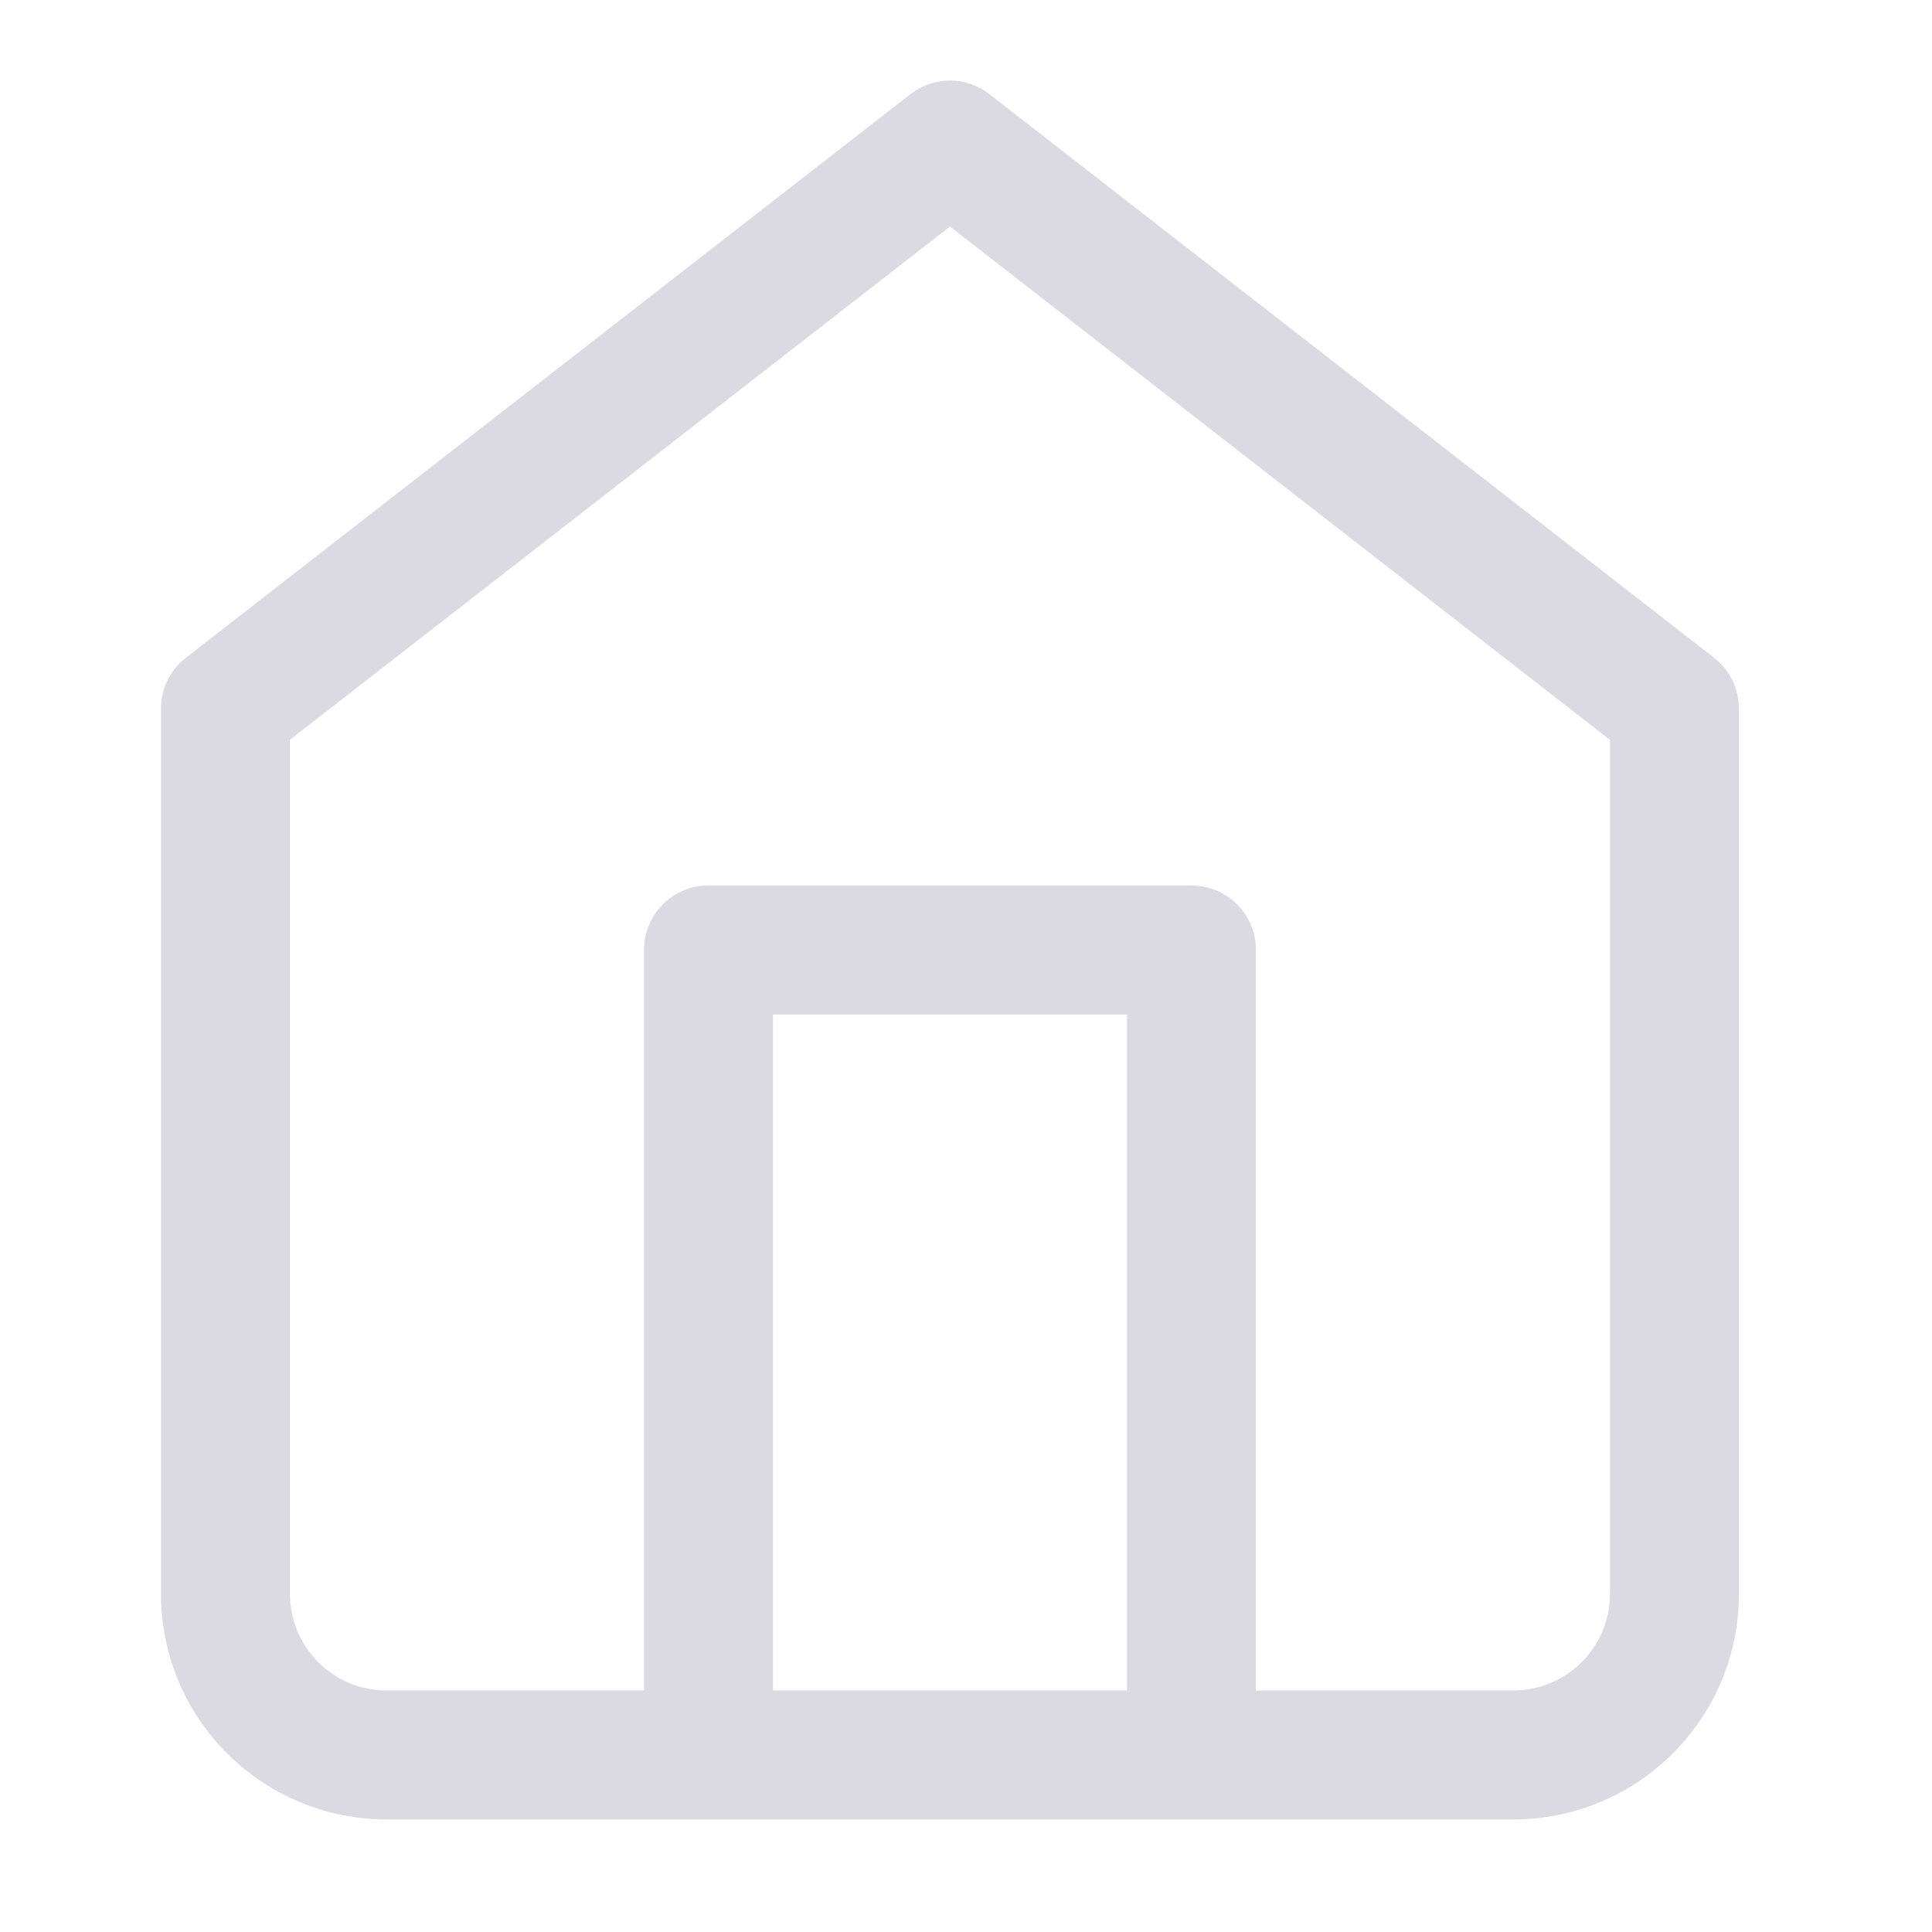
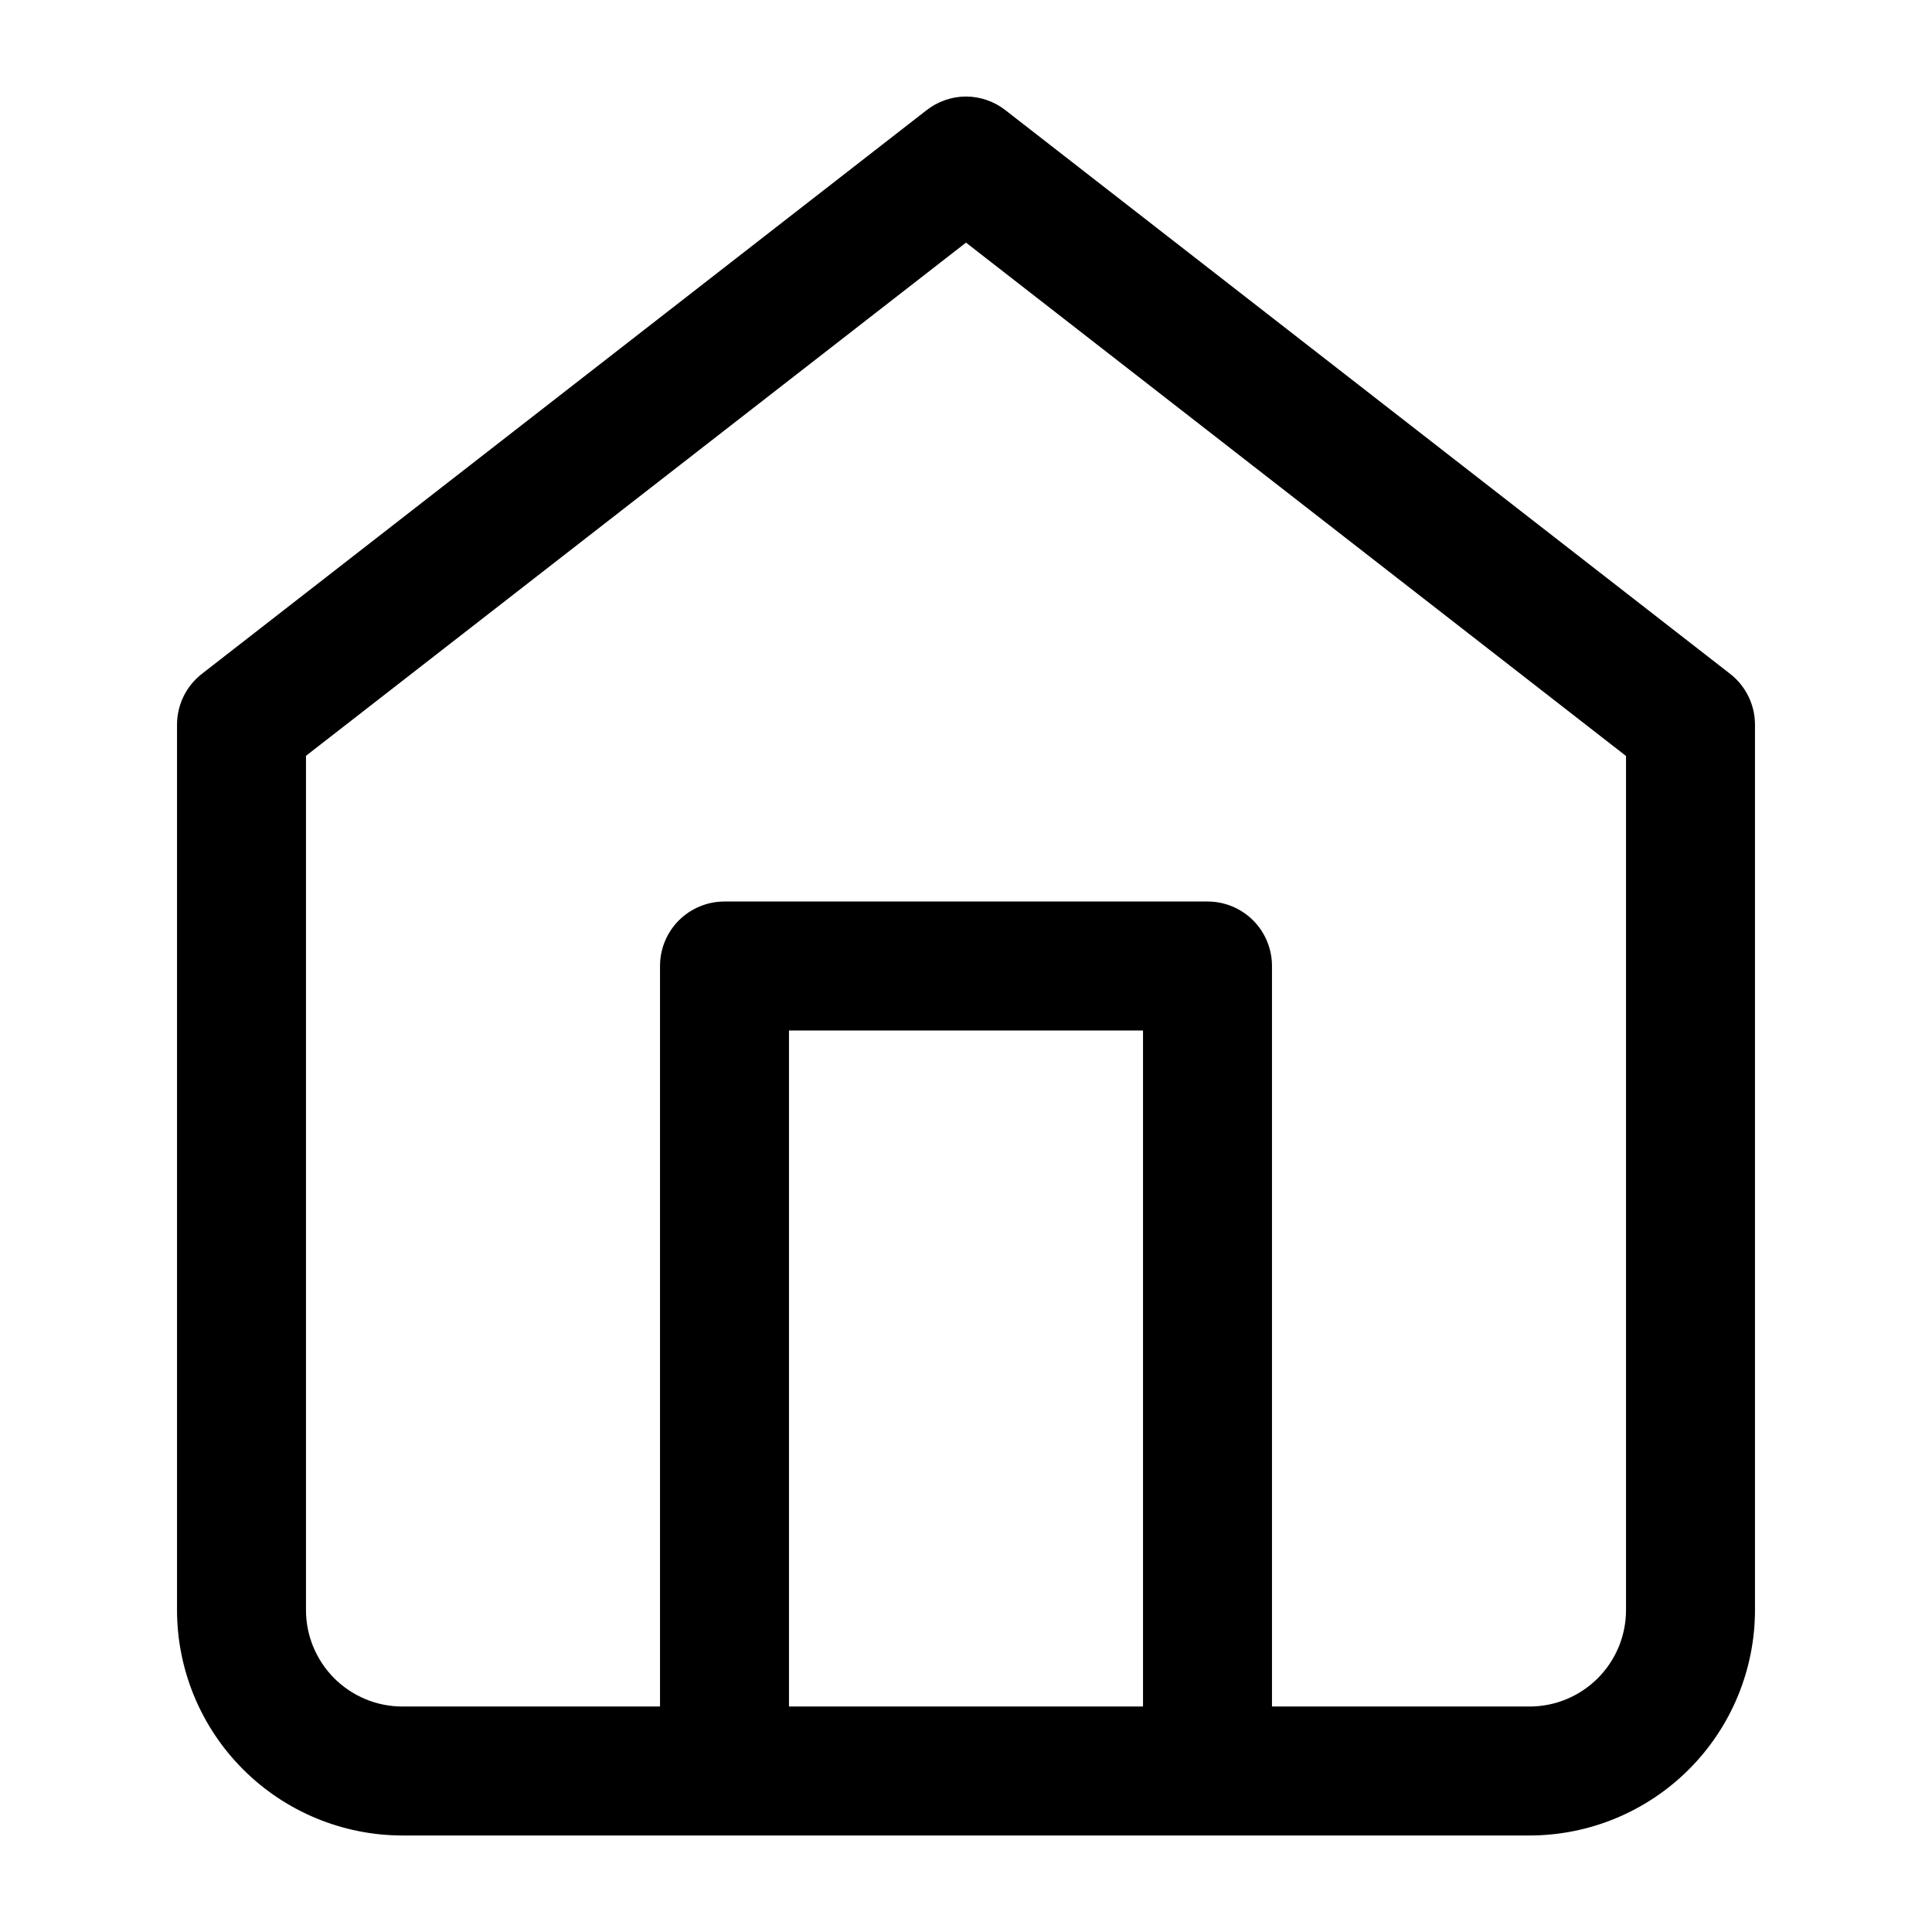
- <svg xmlns="http://www.w3.org/2000/svg" viewBox="0 0 24 24">
-   <path d="M11.803 1C11.624 1 11.451 1.06 11.31 1.17L2.311 8.17C2.214 8.244 2.136 8.34 2.082 8.449C2.028 8.559 2 8.679 2 8.801V19.801C2 20.543 2.295 21.256 2.82 21.781C3.345 22.306 4.059 22.602 4.801 22.602H8.801H14.801H18.801C19.543 22.602 20.256 22.306 20.781 21.781C21.306 21.256 21.602 20.543 21.602 19.801V8.801C21.601 8.679 21.573 8.559 21.519 8.449C21.465 8.34 21.387 8.244 21.291 8.17L12.291 1.17C12.152 1.061 11.98 1.001 11.803 1V1ZM11.801 2.814L20 9.191V19.801C20 20.119 19.874 20.423 19.648 20.648C19.423 20.874 19.119 21 18.801 21H15.602V11.801C15.602 11.696 15.581 11.591 15.541 11.494C15.501 11.397 15.442 11.309 15.367 11.234C15.293 11.16 15.204 11.101 15.107 11.061C15.01 11.021 14.906 11 14.801 11H8.801C8.696 11 8.591 11.021 8.494 11.061C8.397 11.101 8.309 11.16 8.234 11.234C8.16 11.309 8.101 11.397 8.061 11.494C8.021 11.591 8 11.696 8 11.801V21H4.801C4.482 21 4.178 20.874 3.953 20.648C3.728 20.423 3.602 20.119 3.602 19.801V9.189L11.801 2.814ZM9.602 12.602H14V21H9.602V12.602Z" fill="#DBDAE2" />
+ <svg xmlns="http://www.w3.org/2000/svg" viewBox="0 0 24 24" fill="none" version="1.1" id="svg6">
+   <defs id="defs10" />
+   <path id="path2" style="color:#000000;font-style:normal;font-variant:normal;font-weight:normal;font-stretch:normal;font-size:medium;line-height:normal;font-family:sans-serif;font-variant-ligatures:normal;font-variant-position:normal;font-variant-caps:normal;font-variant-numeric:normal;font-variant-alternates:normal;font-variant-east-asian:normal;font-feature-settings:normal;font-variation-settings:normal;text-indent:0;text-align:start;text-decoration:none;text-decoration-line:none;text-decoration-style:solid;text-decoration-color:#000000;letter-spacing:normal;word-spacing:normal;text-transform:none;writing-mode:lr-tb;direction:ltr;text-orientation:mixed;dominant-baseline:auto;baseline-shift:baseline;text-anchor:start;white-space:normal;shape-padding:0;shape-margin:0;inline-size:0;clip-rule:nonzero;display:inline;overflow:visible;visibility:visible;isolation:auto;mix-blend-mode:normal;color-interpolation:sRGB;color-interpolation-filters:linearRGB;solid-color:#000000;solid-opacity:1;vector-effect:none;fill:#000000;fill-opacity:1;fill-rule:nonzero;stroke:none;stroke-linecap:round;stroke-linejoin:round;stroke-miterlimit:4;stroke-dasharray:none;stroke-dashoffset:0;stroke-opacity:1;color-rendering:auto;image-rendering:auto;shape-rendering:auto;text-rendering:auto;enable-background:accumulate;stop-color:#000000;stop-opacity:1;opacity:1" d="M 12.002 1.199 A 0.8 0.8 0 0 0 11.51 1.369 L 2.51 8.369 A 0.8 0.8 0 0 0 2.199 9 L 2.199 20 C 2.199 20.742 2.495 21.456 3.02 21.98 C 3.544 22.505 4.258 22.801 5 22.801 L 9 22.801 L 15 22.801 L 19 22.801 C 19.742 22.801 20.456 22.505 20.98 21.98 C 21.505 21.456 21.801 20.742 21.801 20 L 21.801 9 A 0.8 0.8 0 0 0 21.49 8.369 L 12.49 1.369 A 0.8 0.8 0 0 0 12.002 1.199 z M 12 3.014 L 20.199 9.391 L 20.199 20 C 20.199 20.319 20.073 20.622 19.848 20.848 C 19.622 21.073 19.319 21.199 19 21.199 L 15.801 21.199 L 15.801 12 A 0.8 0.8 0 0 0 15 11.199 L 9 11.199 A 0.8 0.8 0 0 0 8.199 12 L 8.199 21.199 L 5 21.199 C 4.681 21.199 4.378 21.073 4.152 20.848 C 3.927 20.622 3.801 20.319 3.801 20 L 3.801 9.389 L 12 3.014 z M 9.801 12.801 L 14.199 12.801 L 14.199 21.199 L 9.801 21.199 L 9.801 12.801 z " />
</svg>
